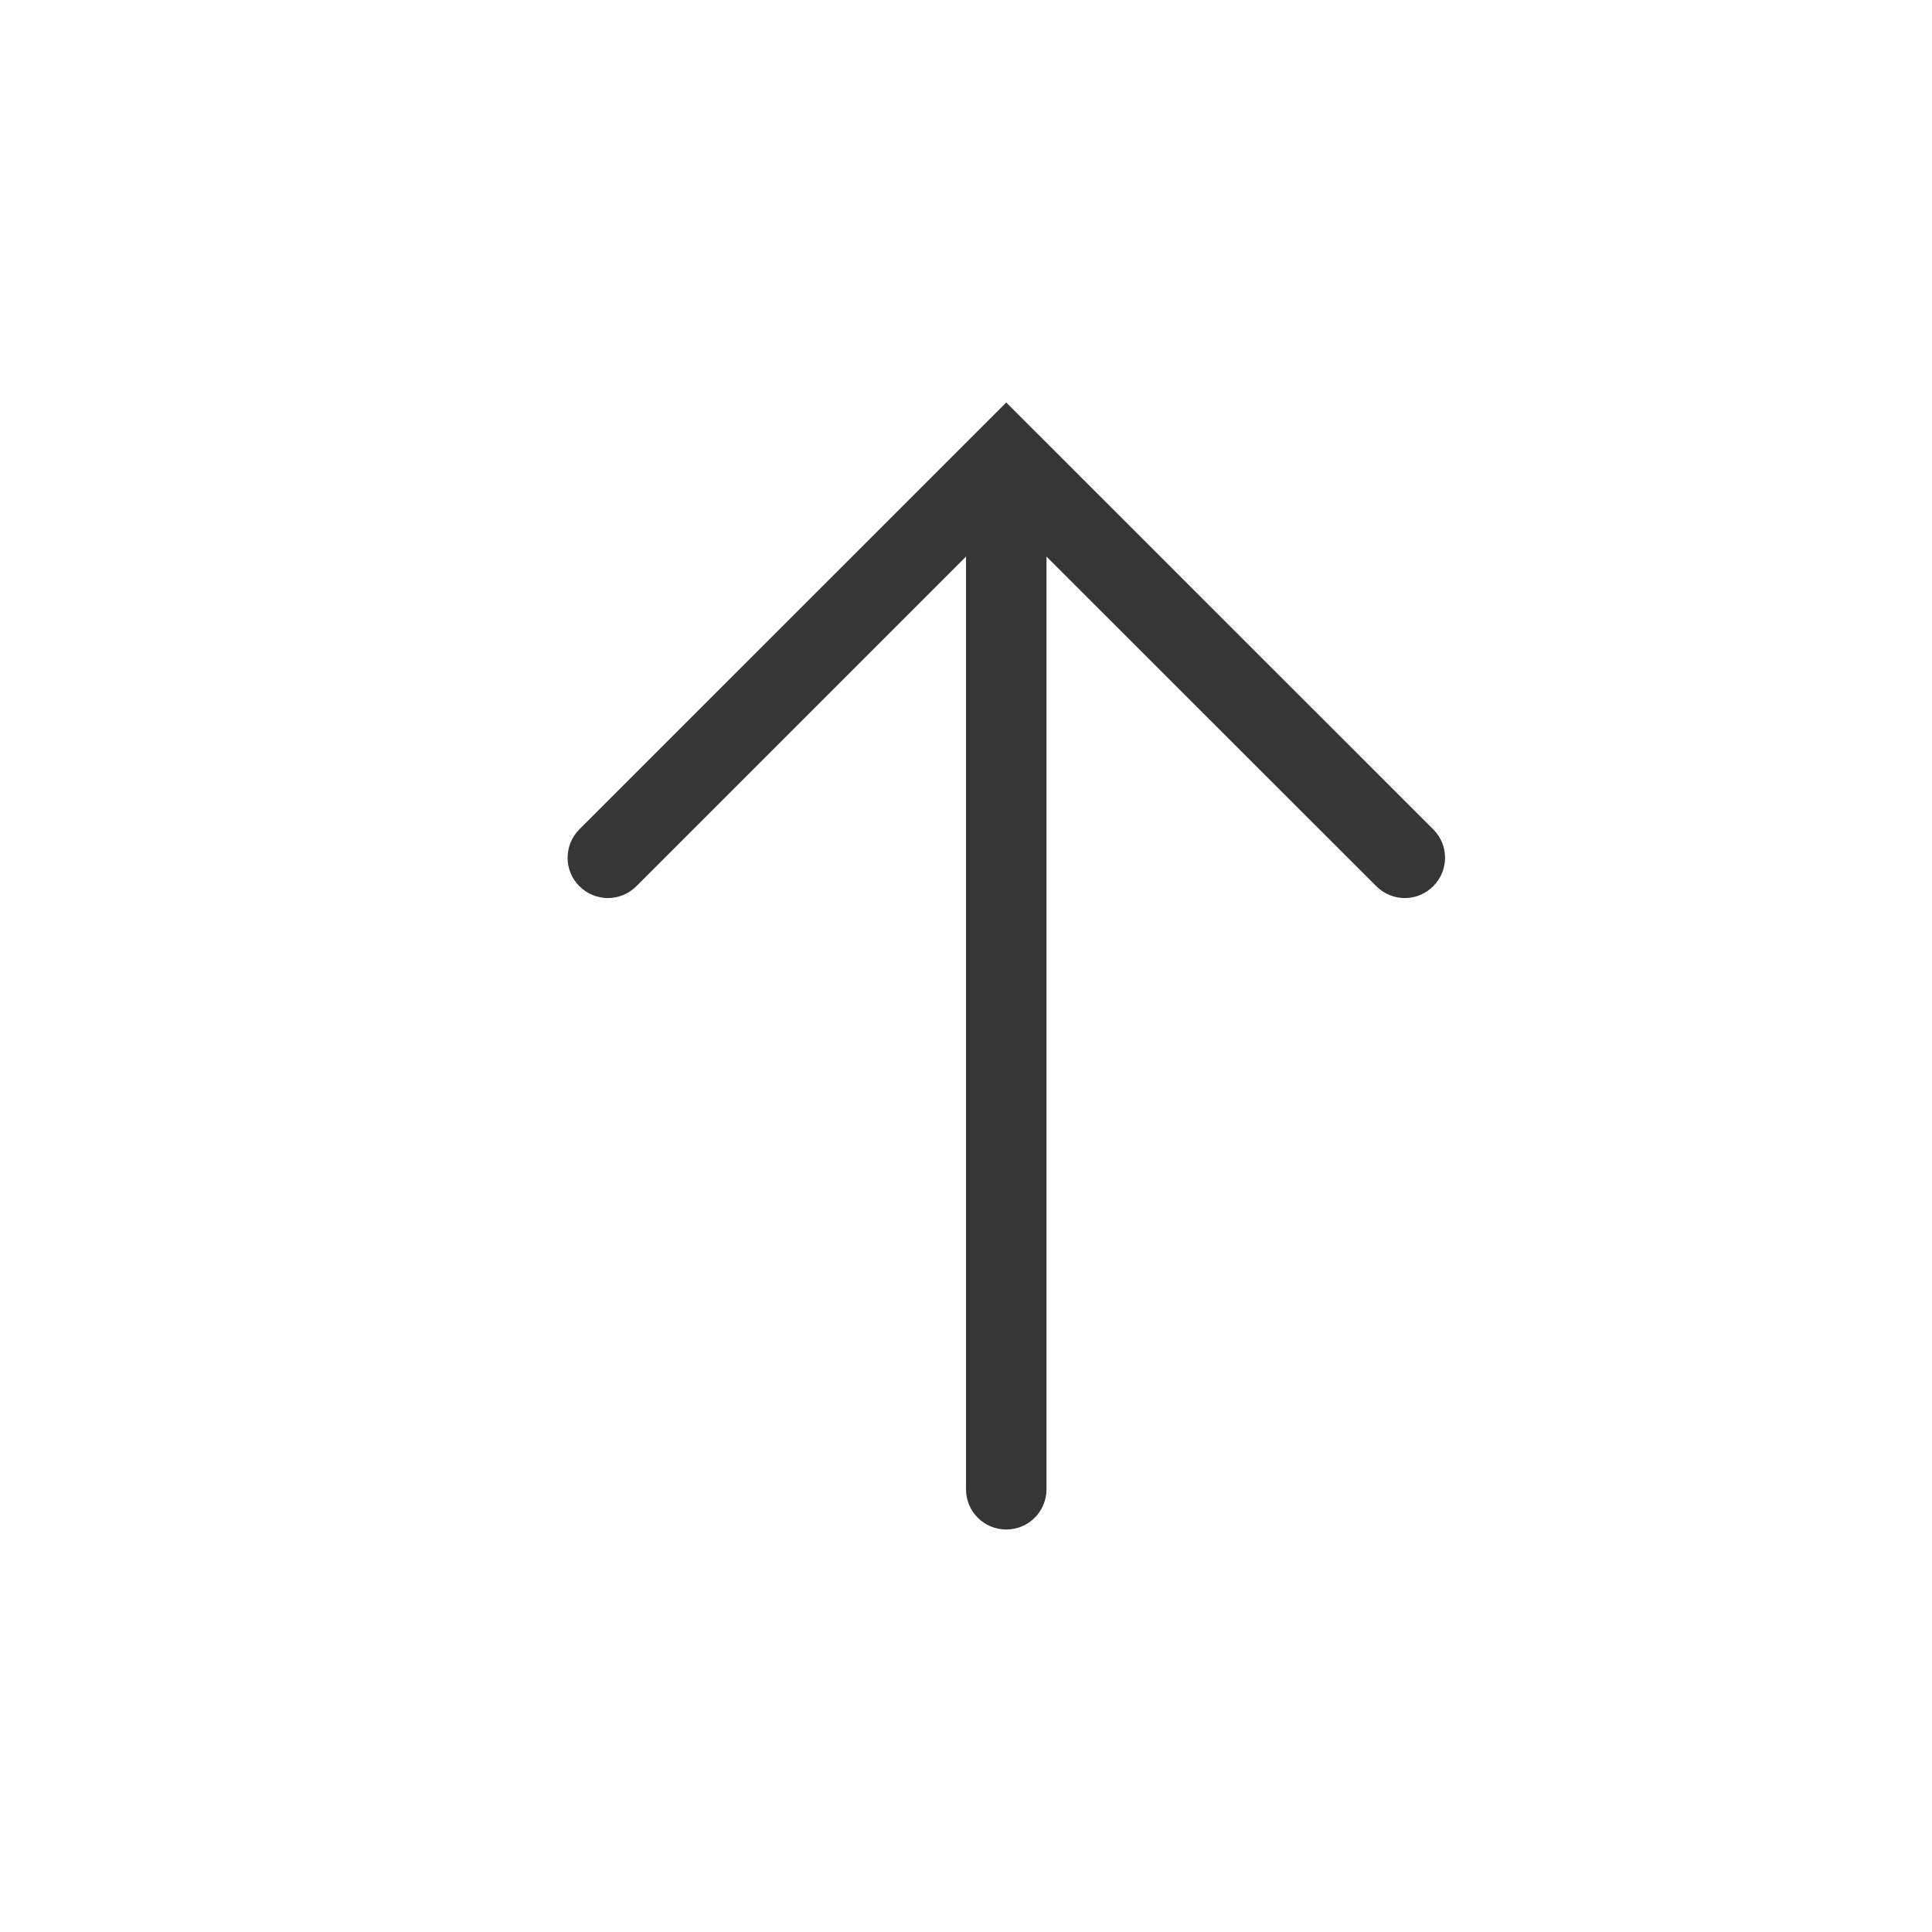
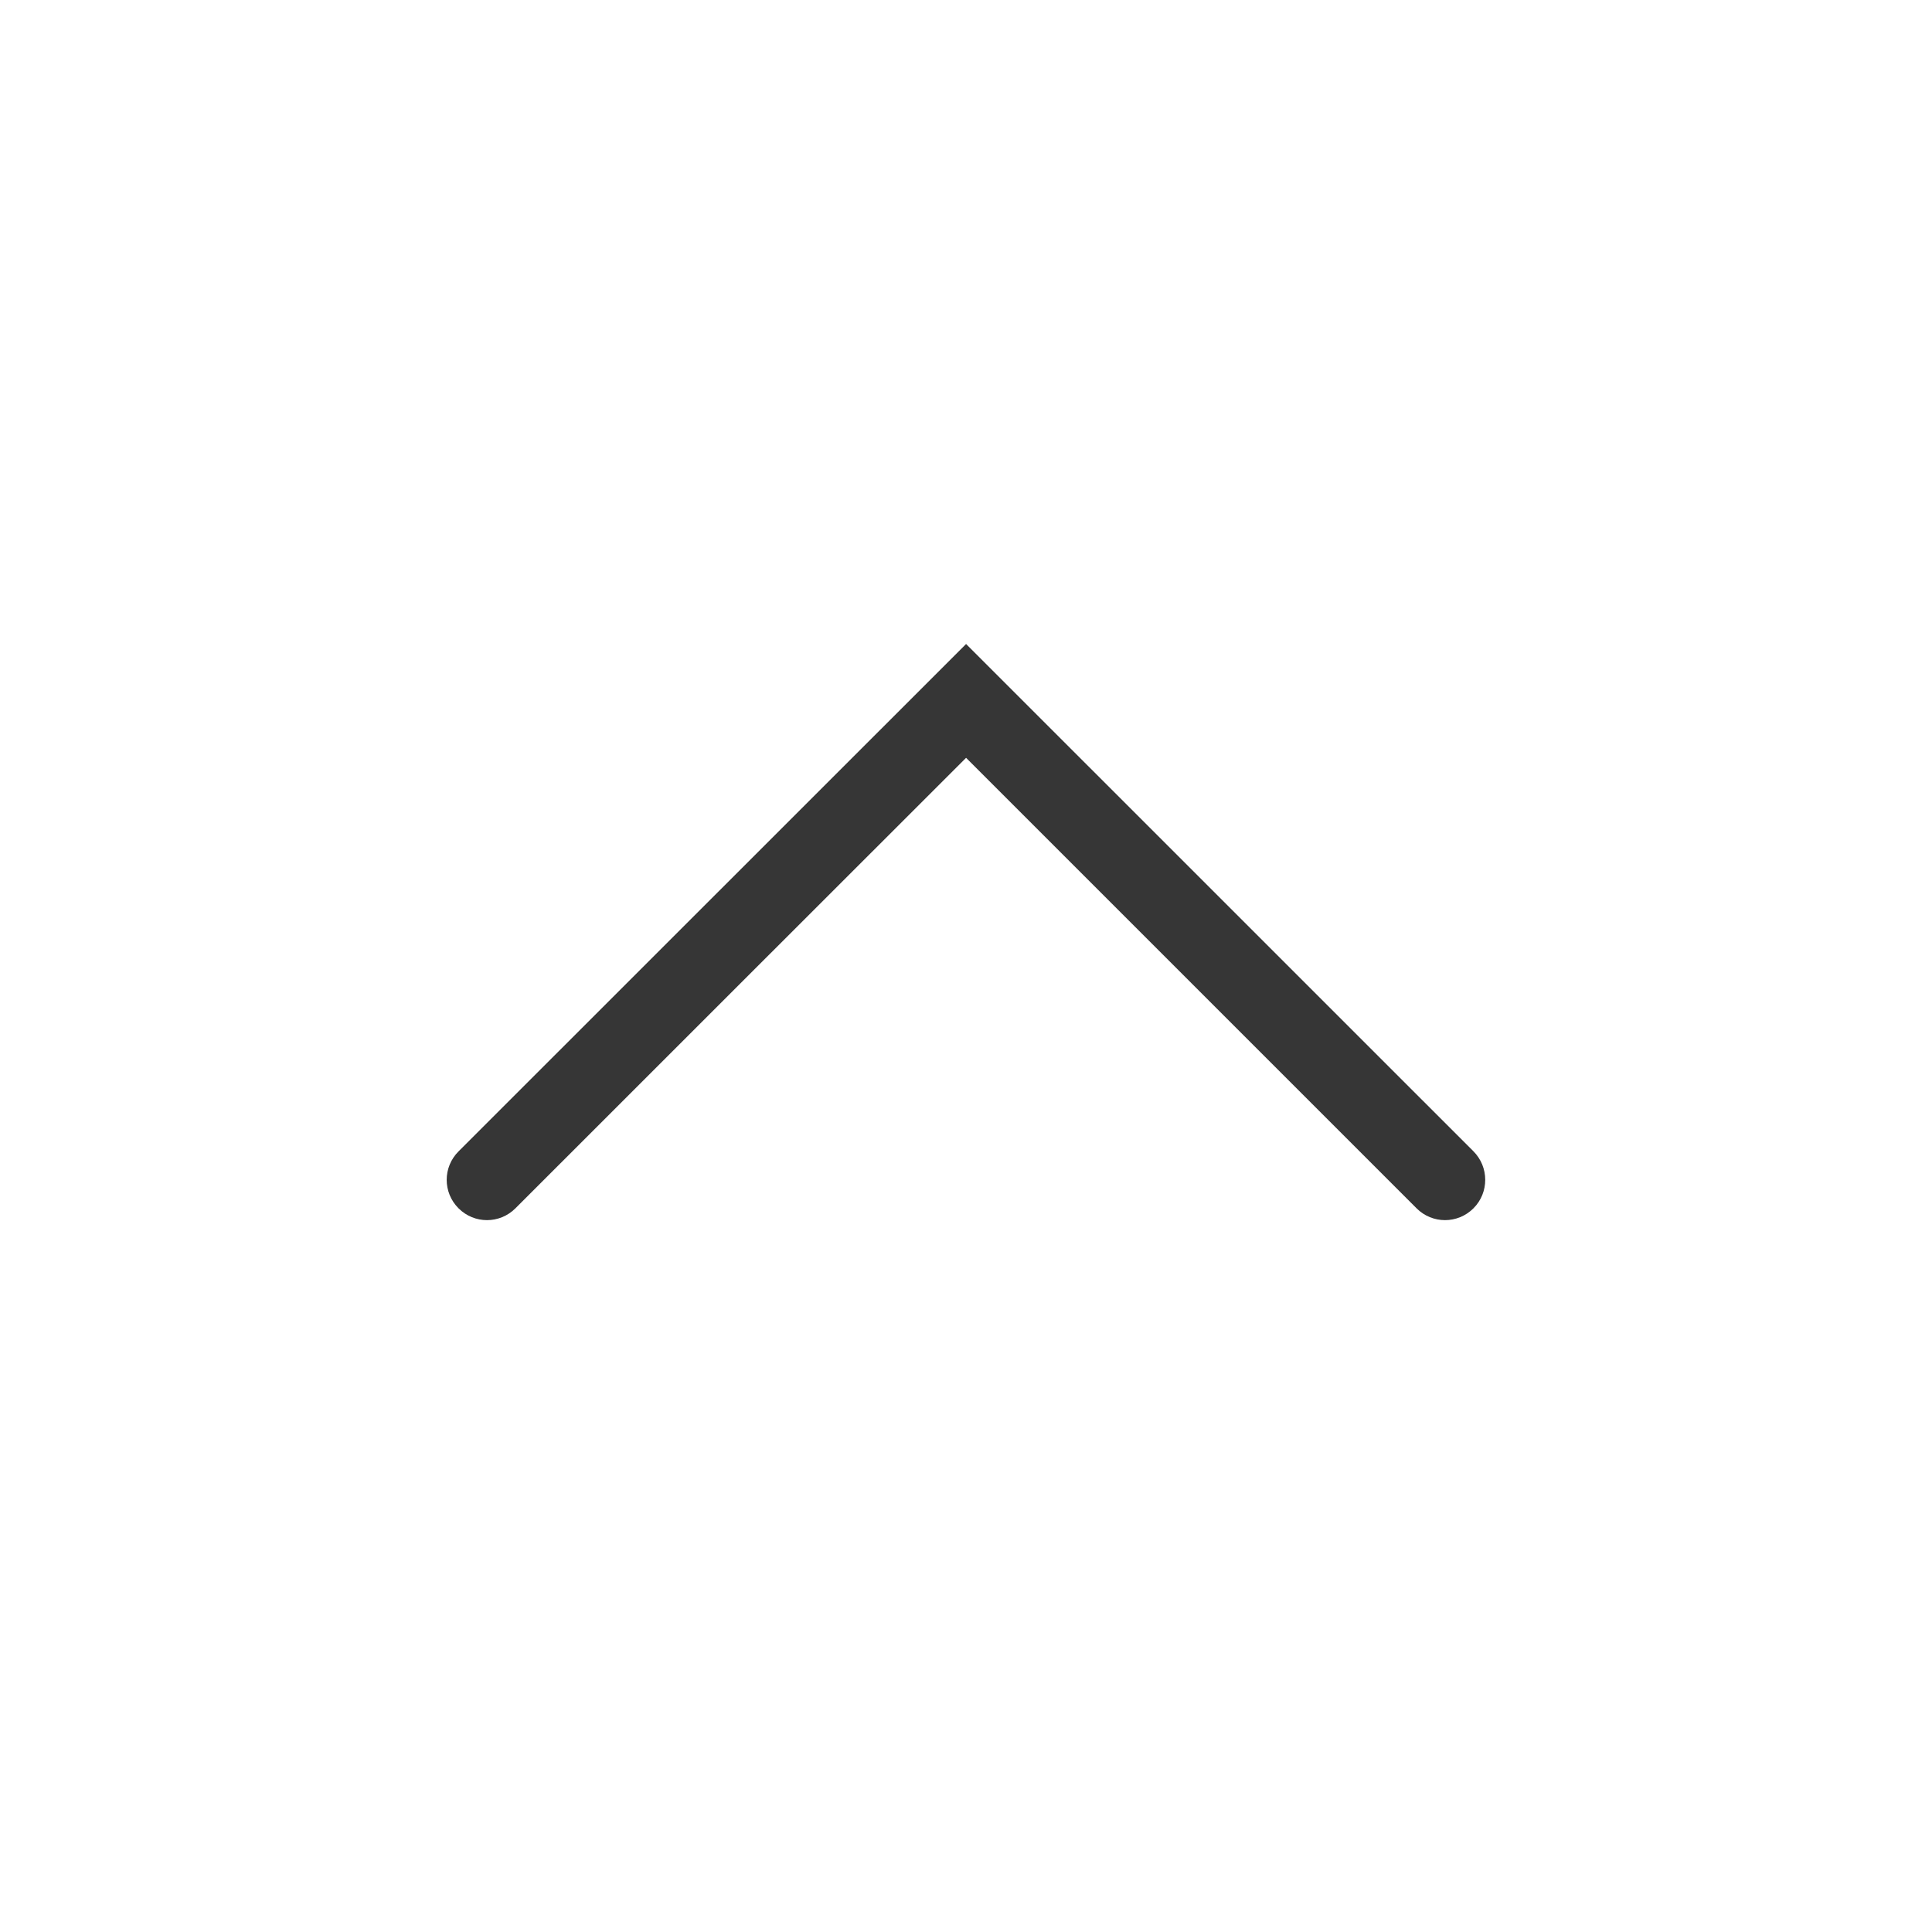
<svg xmlns="http://www.w3.org/2000/svg" width="24" height="24" viewBox="0 0 24 24" version="1.1" id="svg5">
  <defs id="defs2">
    <style id="current-color-scheme" type="text/css">
      .ColorScheme-Text { color:#363636; }
    </style>
  </defs>
-   <path d="m 7.051,10.656 c -1e-6,-0.128 0.049,-0.256 0.146,-0.354 L 12.5,5 l 5.304,5.302 c 0.196,0.196 0.196,0.511 0,0.707 -0.196,0.196 -0.511,0.196 -0.707,0 L 13,6.914 V 18.5 c 0,0.277 -0.223,0.5 -0.5,0.5 -0.277,0 -0.5,-0.223 -0.5,-0.5 V 6.914 l -4.095,4.095 c -0.196,0.196 -0.511,0.196 -0.707,0 C 7.1,10.912 7.051,10.784 7.051,10.656 Z" style="fill:currentColor;stroke-width:2;stroke-linecap:round;stroke-linejoin:round" class="ColorScheme-Text" id="path510" />
+   <path id="path510" style="fill:currentColor;stroke-width:2;stroke-linecap:round;stroke-linejoin:round" class="ColorScheme-Text" d="m 18.45,14.656 c 10e-7,-0.128 -0.049,-0.256 -0.146,-0.354 L 12.001,8 5.696,14.303 c -0.196,0.196 -0.196,0.511 0,0.707 0.196,0.196 0.511,0.196 0.707,0 1.865,-1.866 3.732,-3.73 5.598,-5.596 l 5.596,5.596 c 0.196,0.196 0.511,0.196 0.707,0 0.098,-0.098 0.146,-0.226 0.146,-0.354 z" />
</svg>
